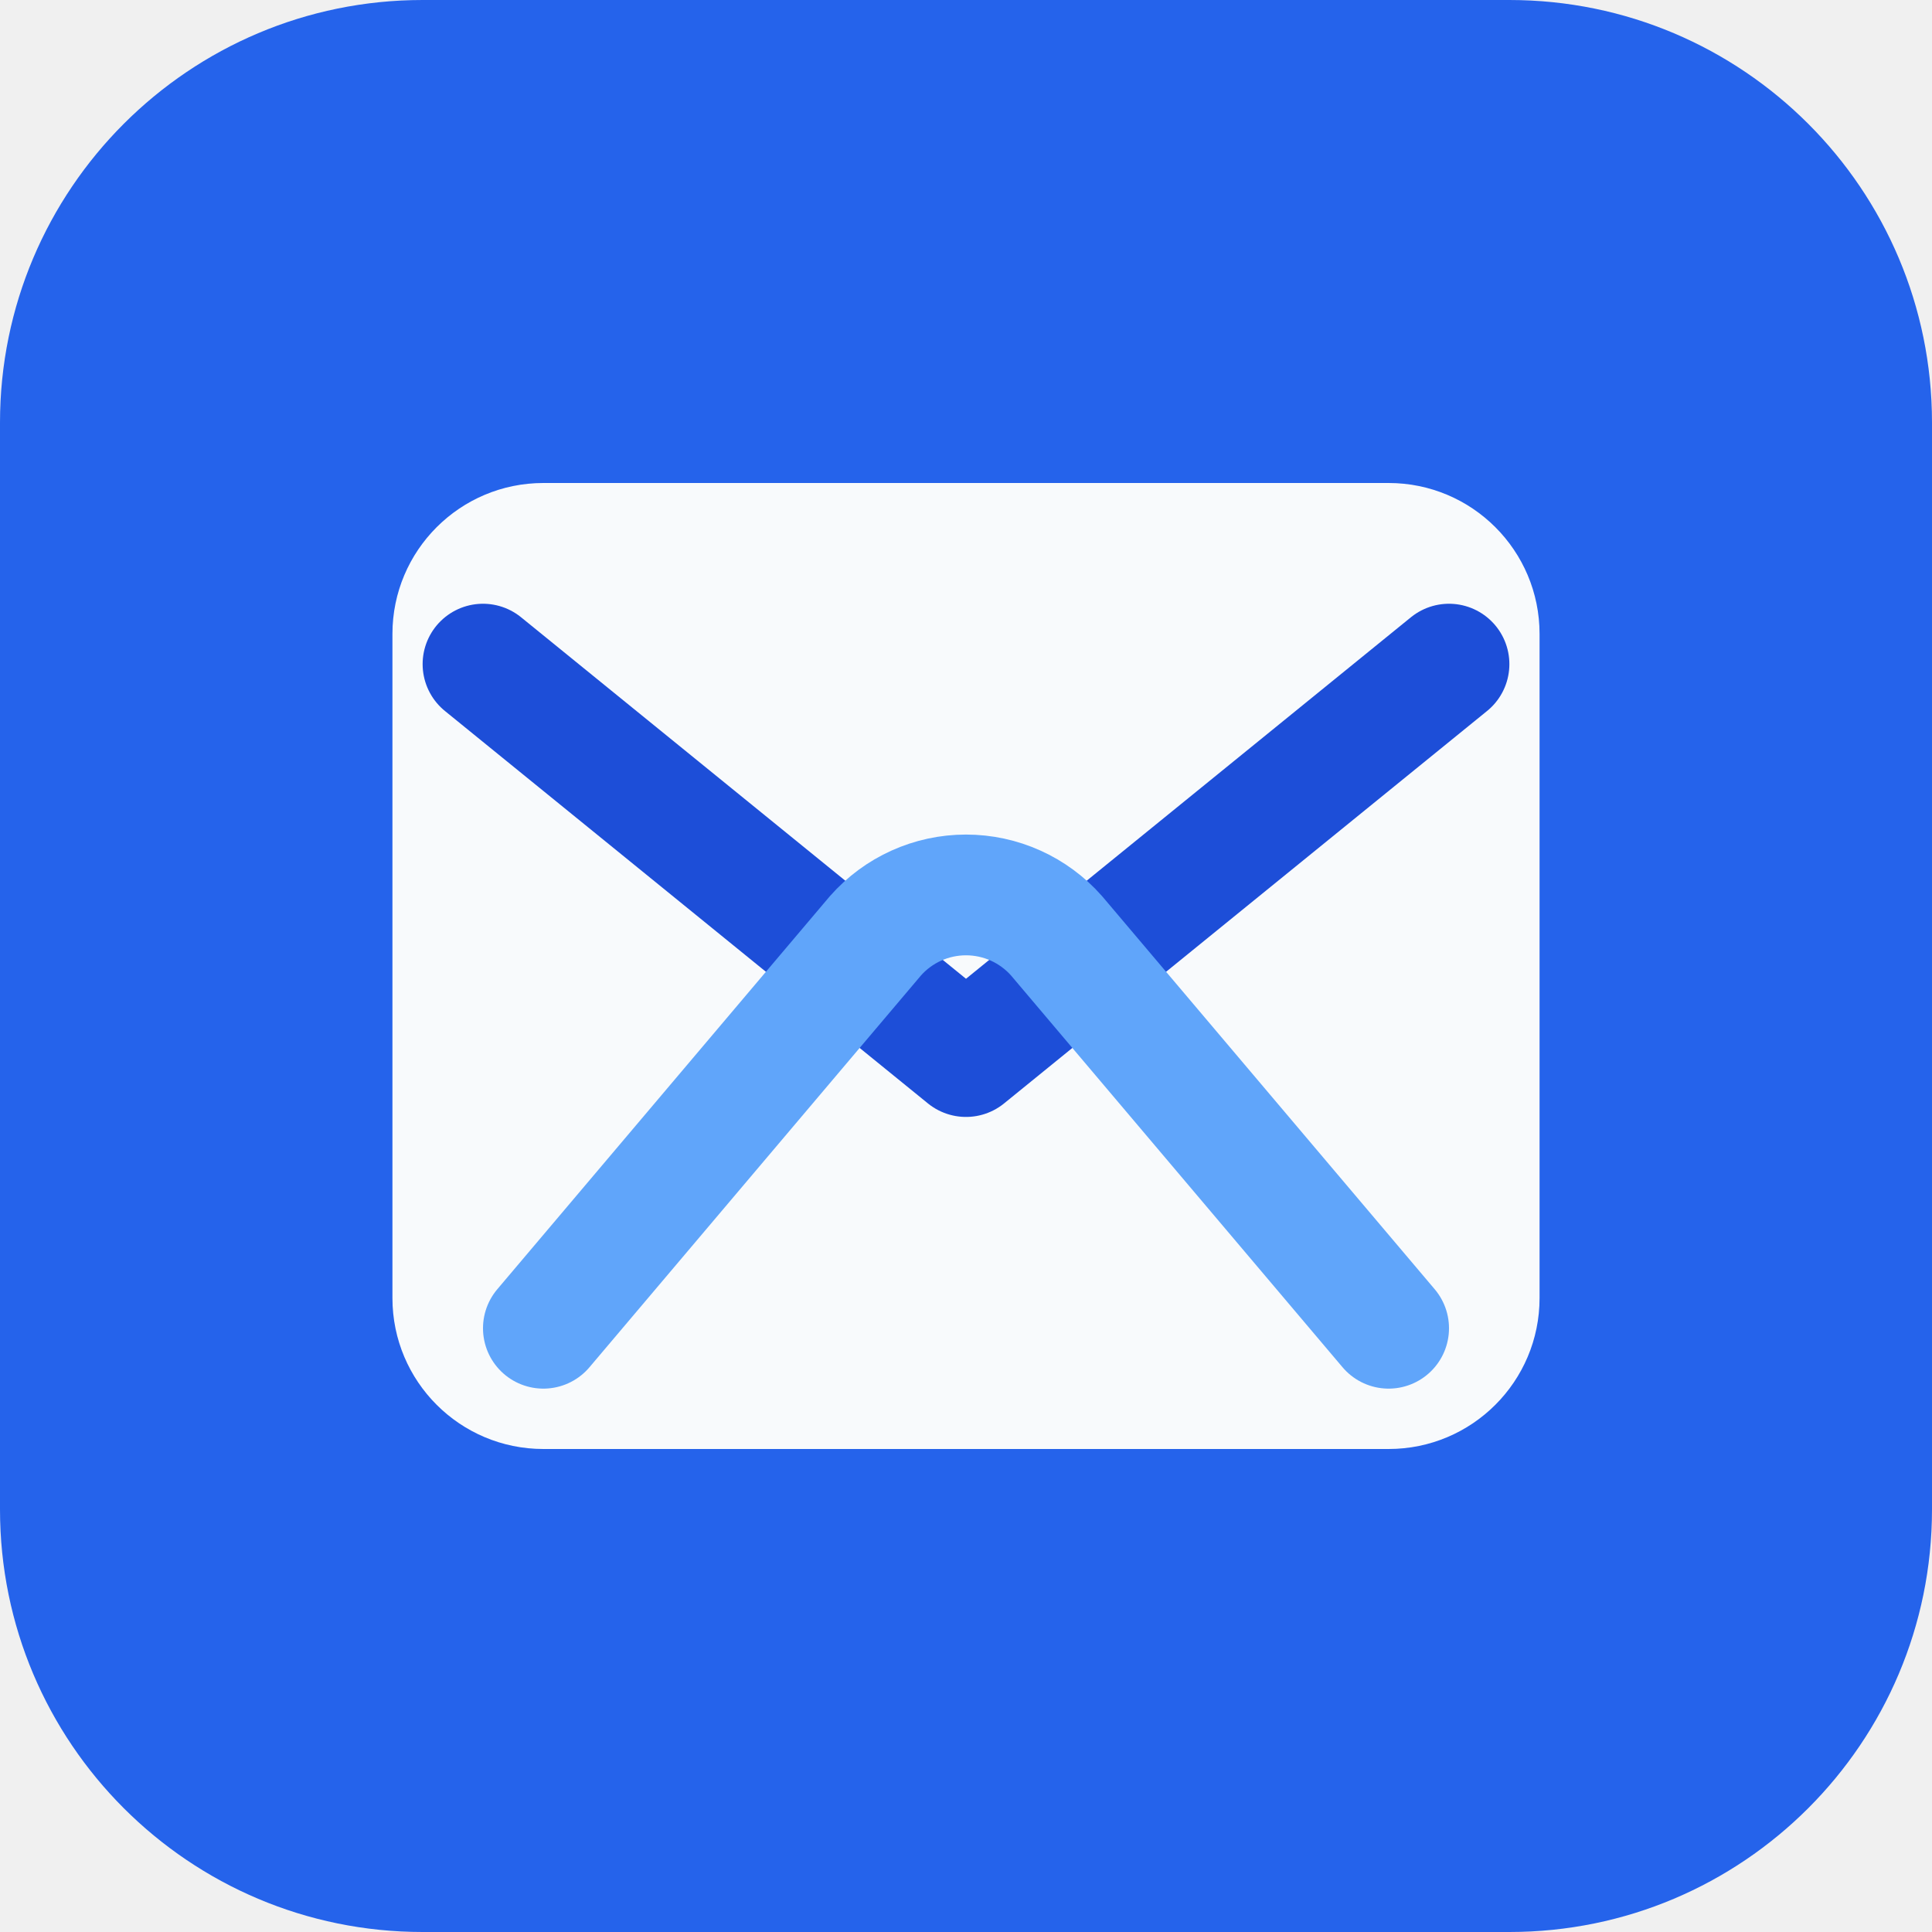
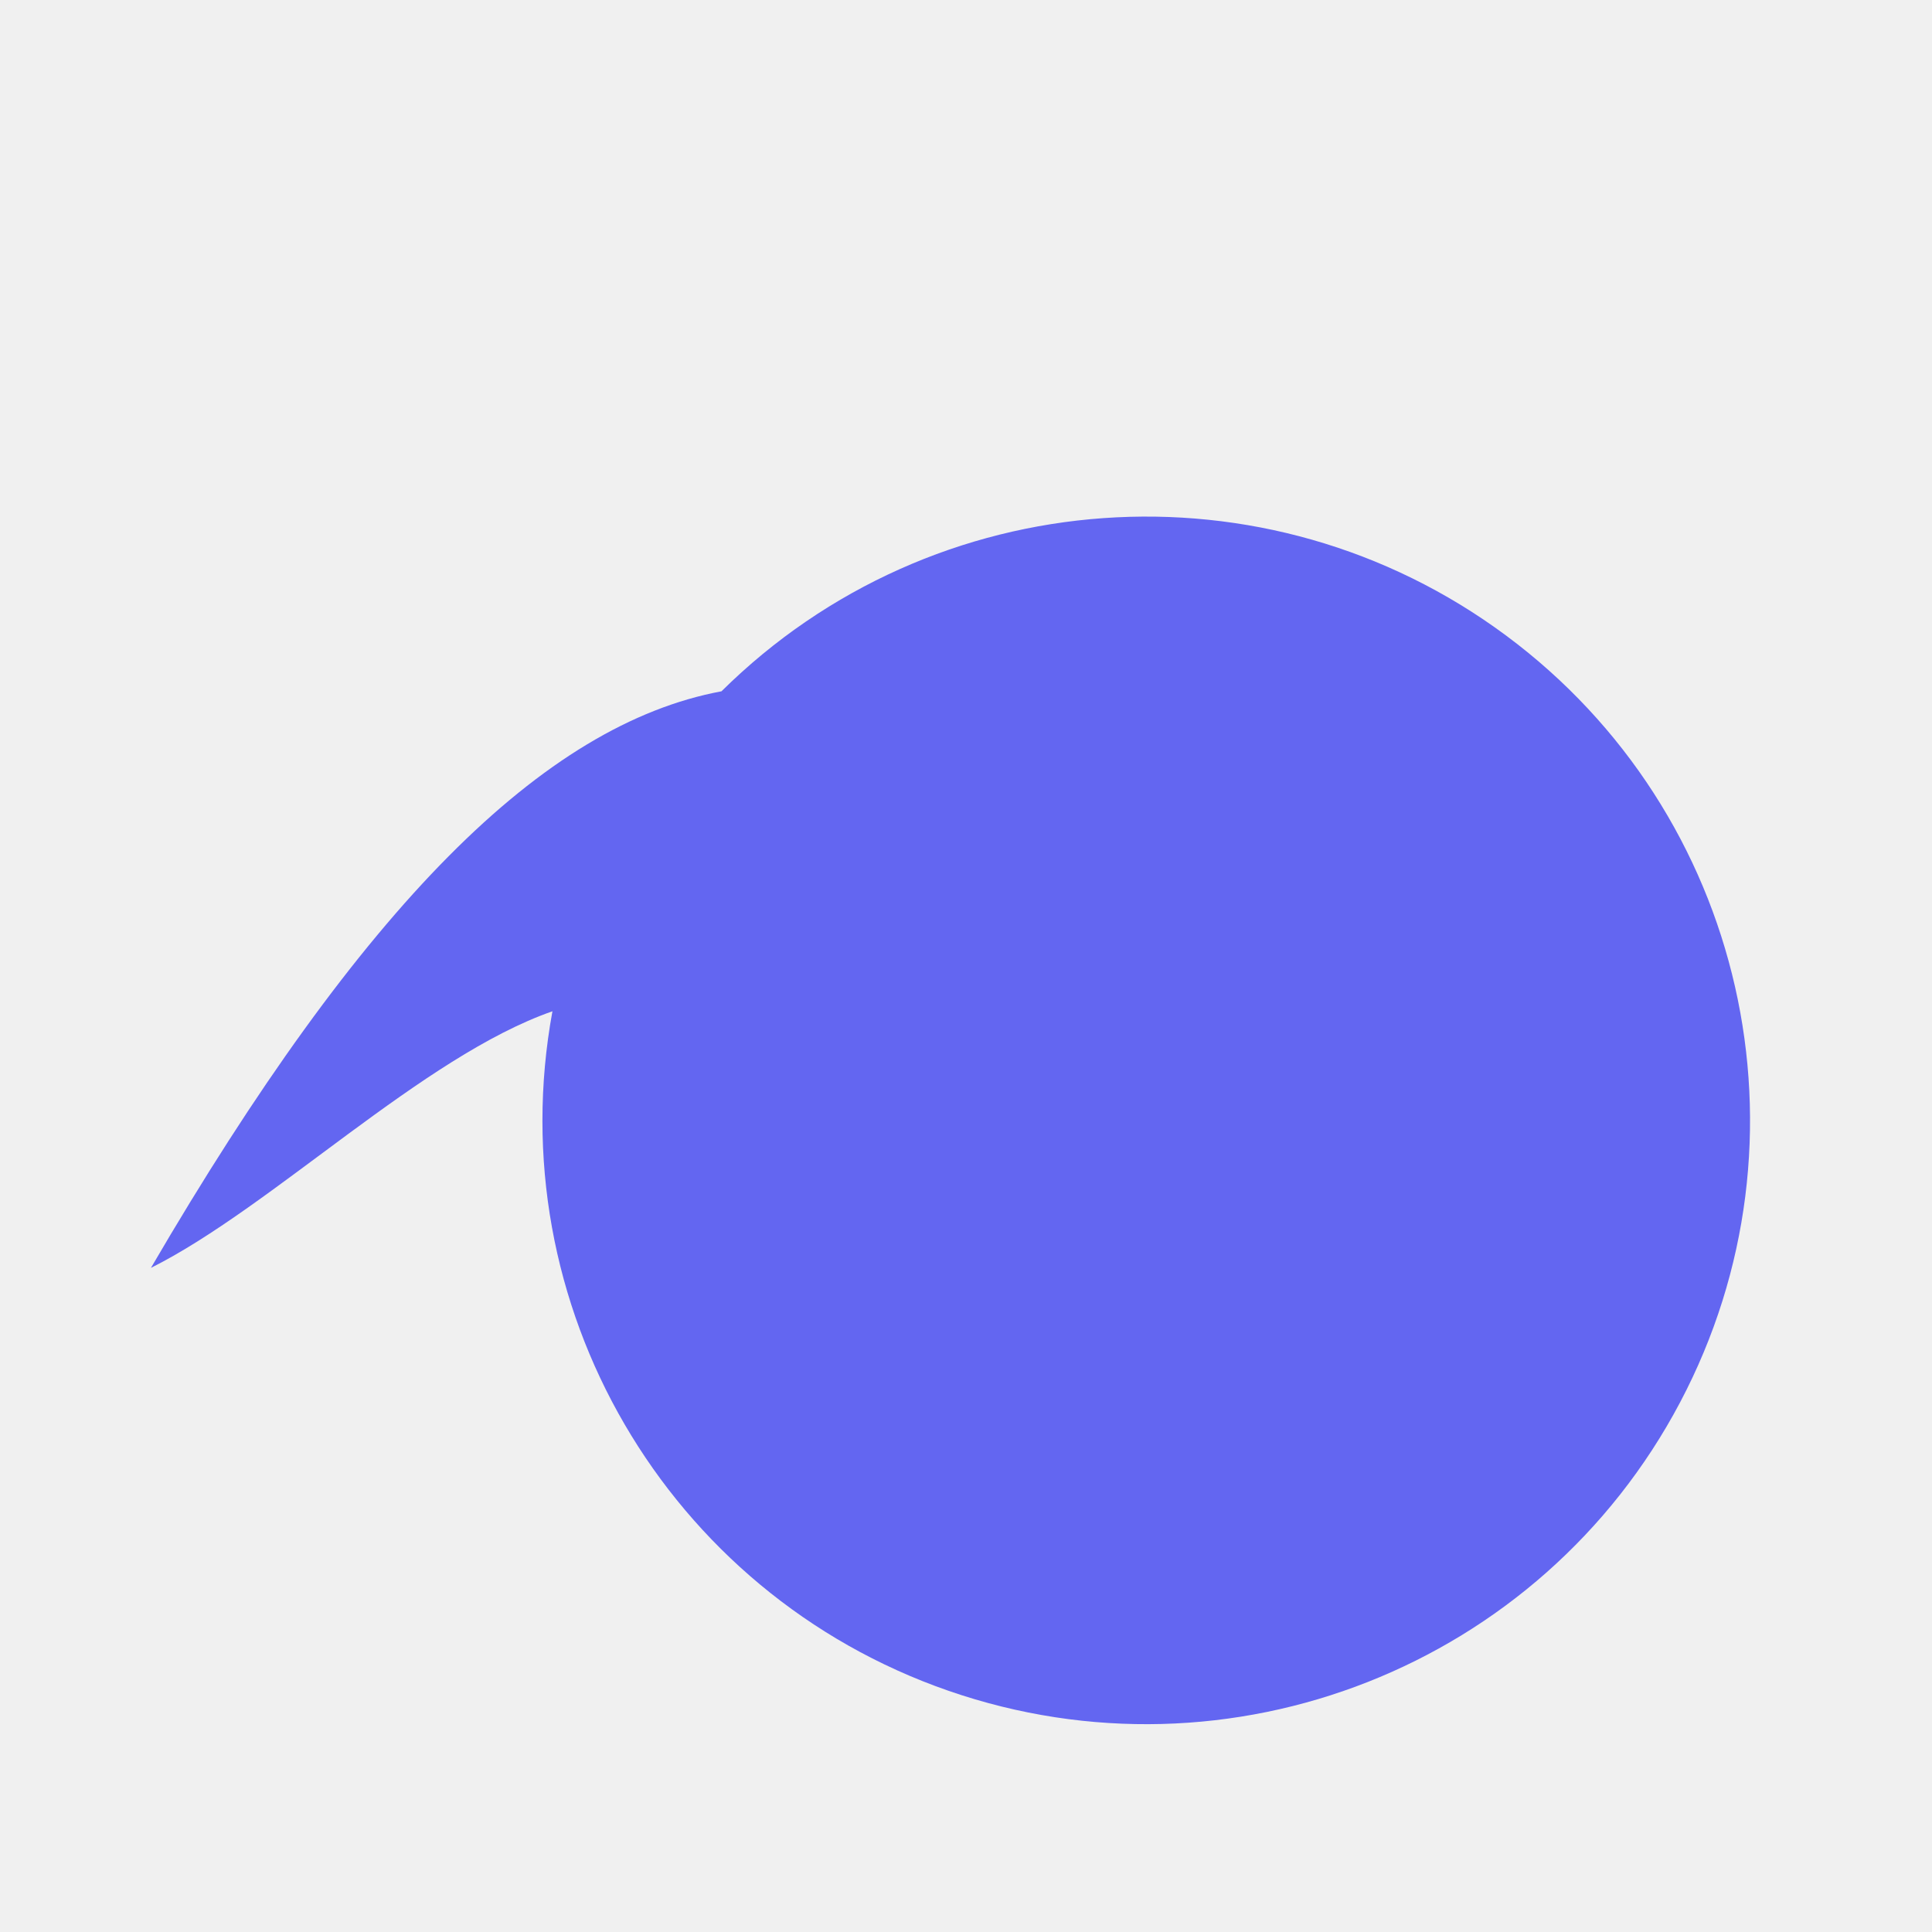
- <svg xmlns="http://www.w3.org/2000/svg" viewBox="0 0 64 64" role="img" aria-labelledby="title desc">
-   <rect width="64" height="64" rx="14" fill="#2563eb" />
-   <path d="M13 21a5 5 0 0 1 5-5h28a5 5 0 0 1 5 5v22a5 5 0 0 1-5 5H18a5 5 0 0 1-5-5V21Z" fill="#f8fafc" />
-   <path d="m16 22 16 13 16-13" fill="none" stroke="#1d4ed8" stroke-width="4" stroke-linecap="round" stroke-linejoin="round" />
-   <path d="M18 44 29 31a4 4 0 0 1 6 0l11 13" fill="none" stroke="#60a5fa" stroke-width="4" stroke-linecap="round" stroke-linejoin="round" />
+ <svg xmlns="http://www.w3.org/2000/svg" viewBox="0 0 64 64" role="img" aria-labelledby="apex-kiwi-title apex-kiwi-desc">
+   <style>
+     .apex-kiwi-mark { fill: #6366F1; }
+     @media (prefers-color-scheme: dark) { .apex-kiwi-mark { fill: #ffffff; } }
+   </style>
+   <path class="apex-kiwi-mark" d="M 5 42 C 12 30, 18 24, 23.9 22.9 A 20 20 0 1 1 18.3 33.5 C 14 35, 9 40, 5 42 Z" />
</svg>
